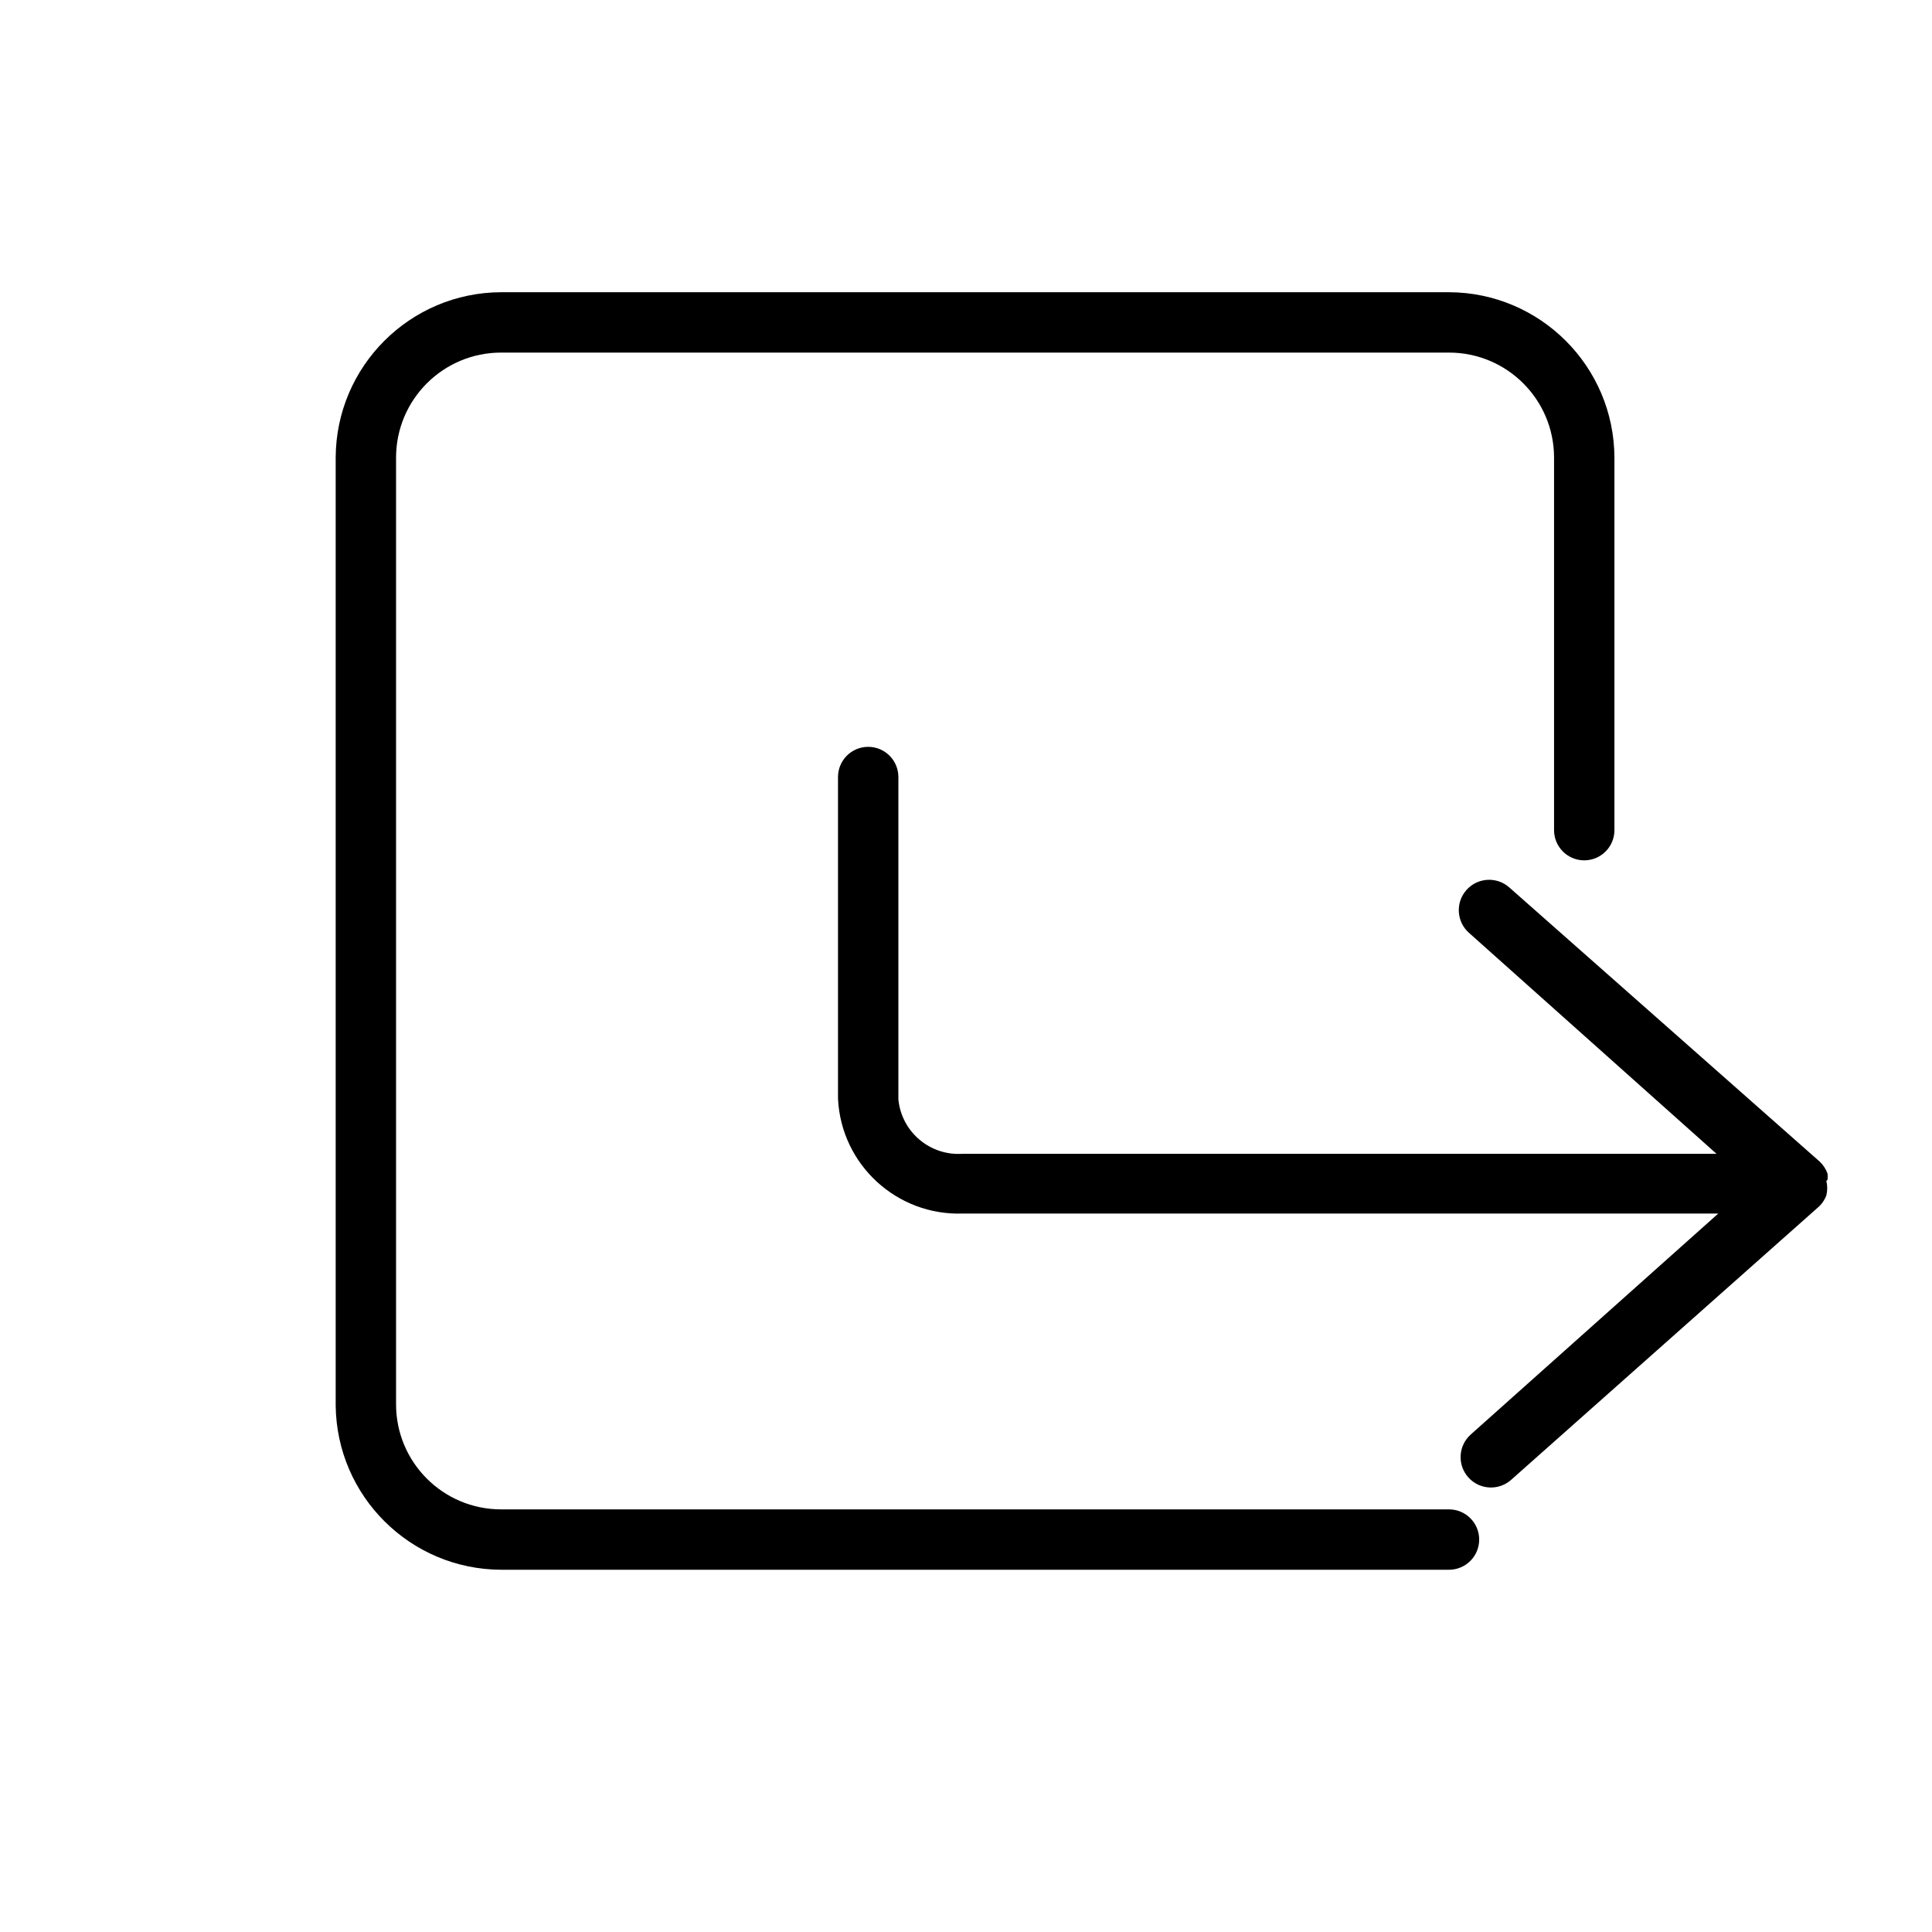
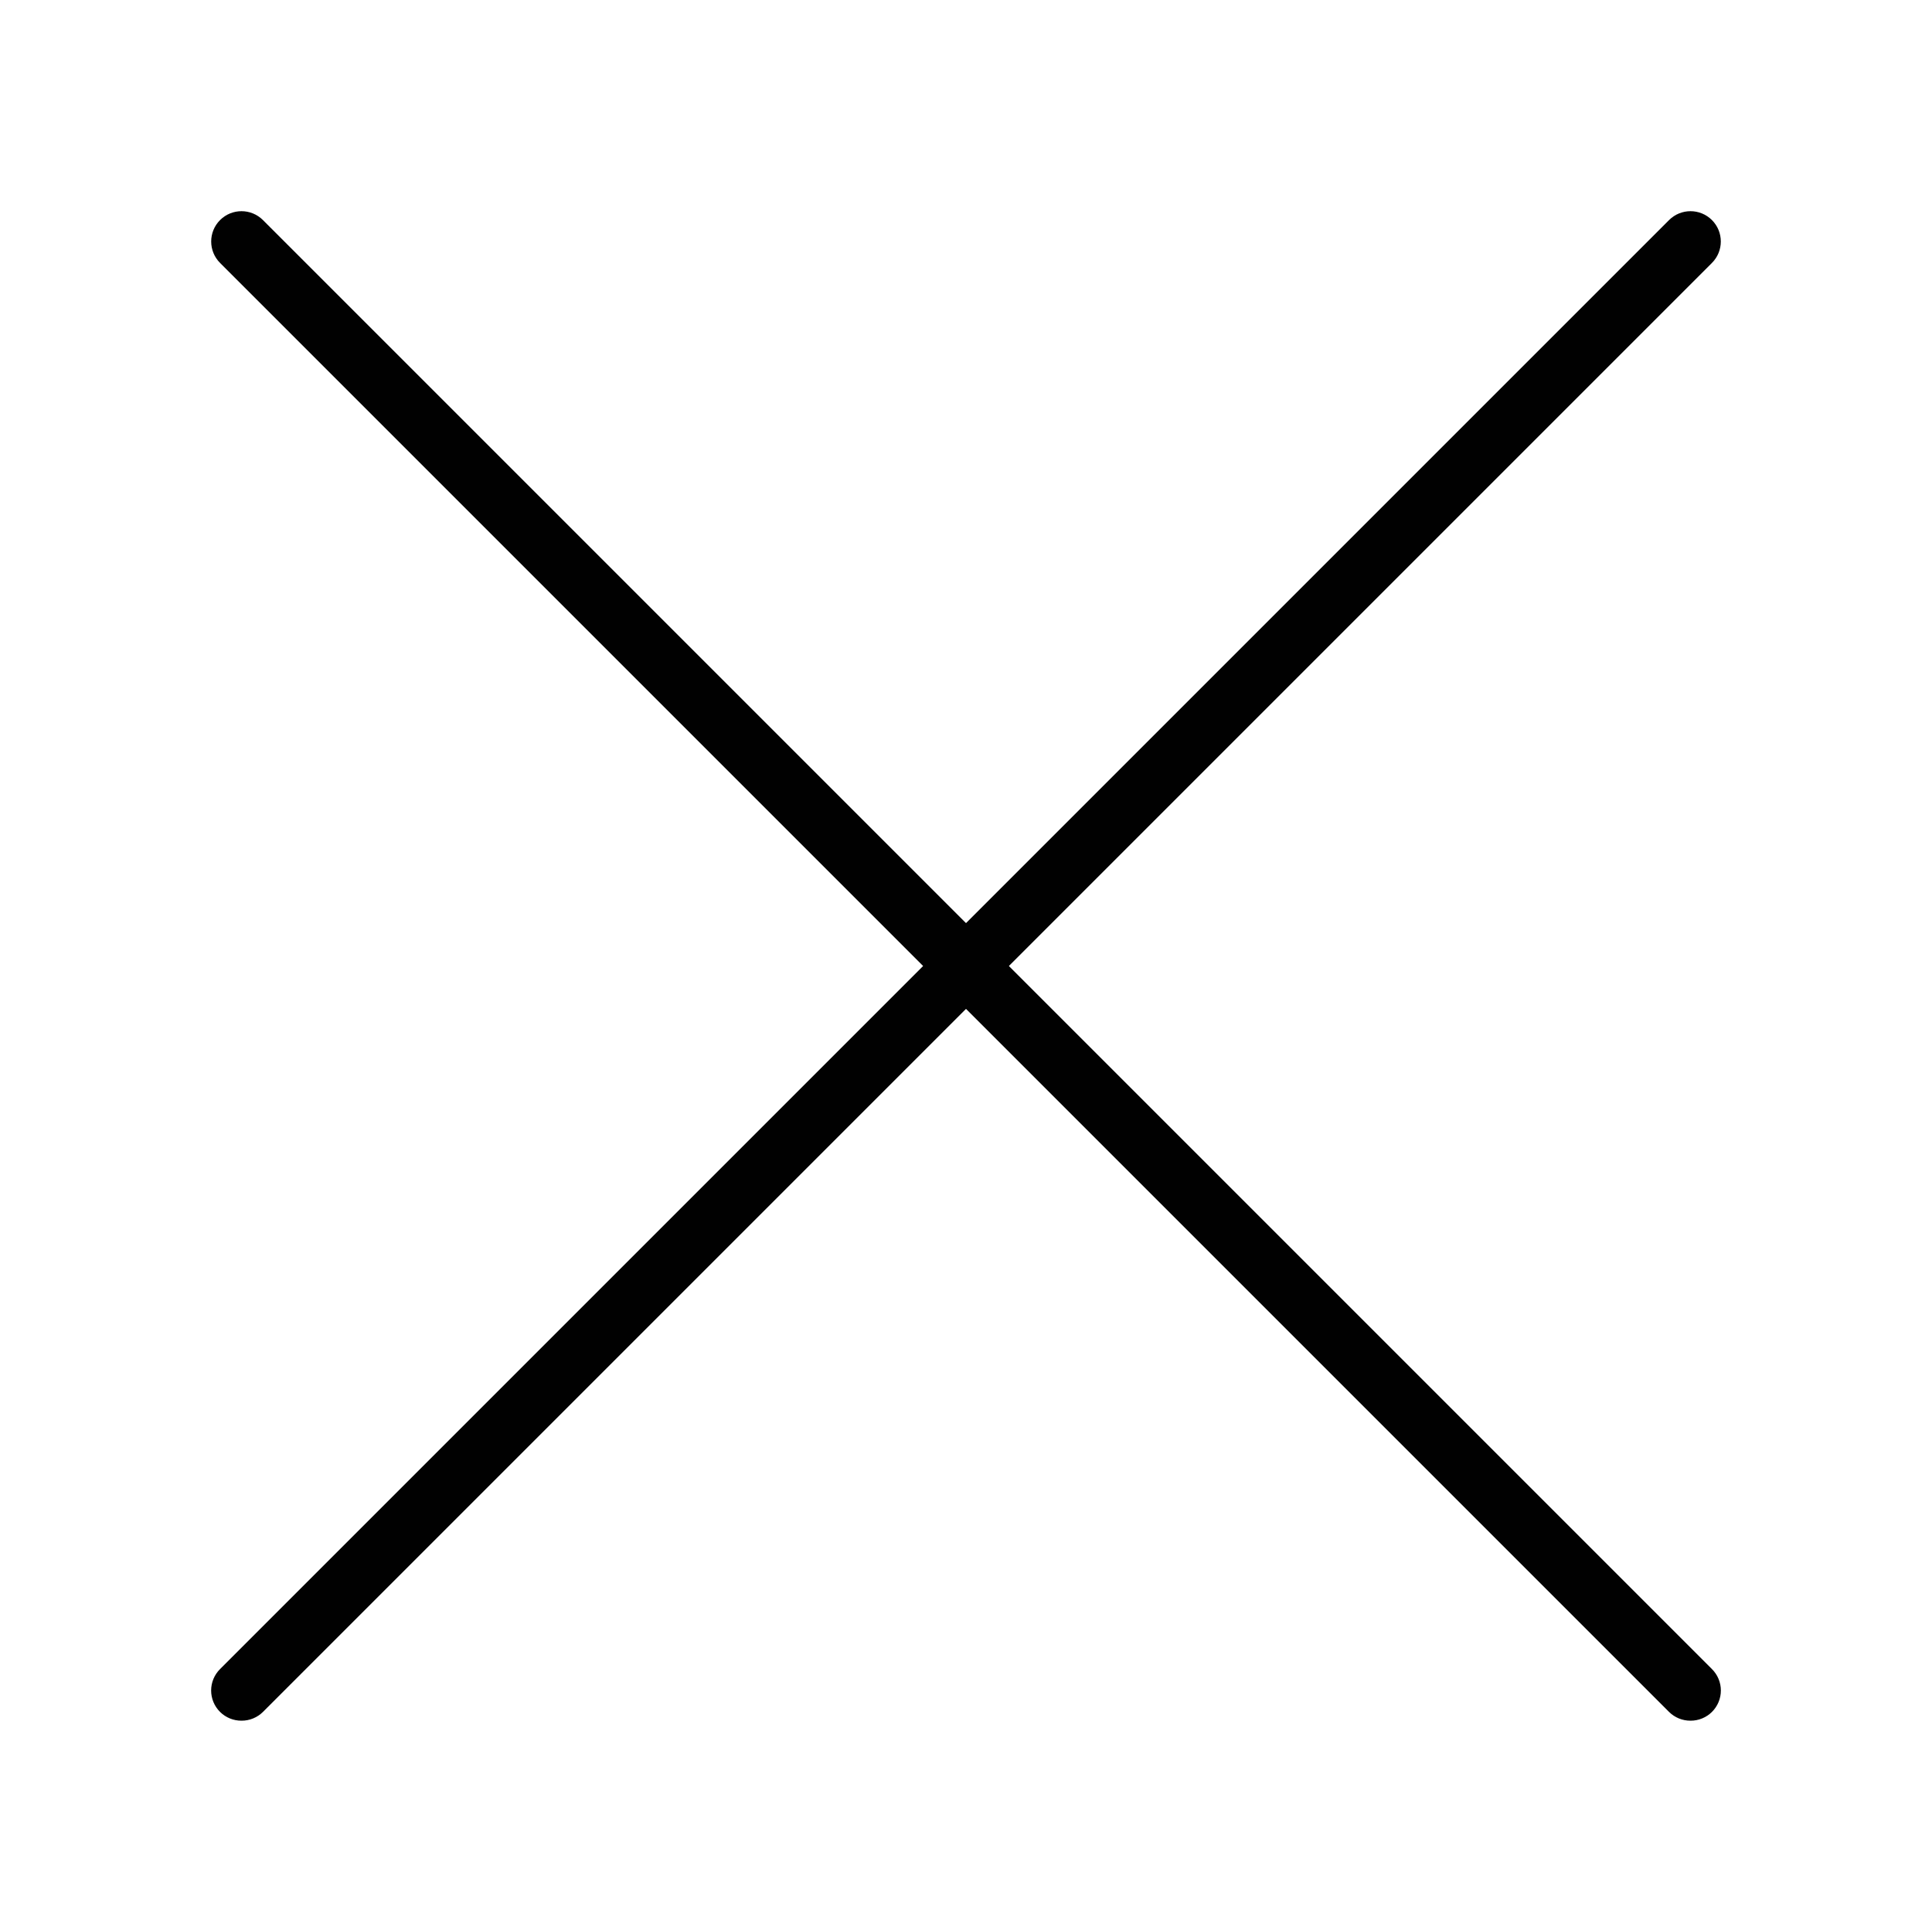
- <svg xmlns="http://www.w3.org/2000/svg" viewBox="0 0 32 32">
-   <g data-name="Layer 45" id="Layer_45">
-     <path d="M24,25H8.3a1.74,1.74,0,0,1-1.74-1.74V7.58A1.74,1.74,0,0,1,8.3,5.84H24a1.74,1.74,0,0,1,1.74,1.74v6.17a.5.5,0,0,0,1,0V7.58A2.75,2.75,0,0,0,24,4.84H8.3A2.75,2.75,0,0,0,5.56,7.58v15.7A2.75,2.75,0,0,0,8.3,26H24a.5.5,0,0,0,0-1Z" />
-     <path d="M30.27,19.54h0a.47.47,0,0,0,0-.1h0a.5.5,0,0,0-.13-.2h0L25,14.7a.5.5,0,0,0-.67.75l4.1,3.66H15.95a1,1,0,0,1-1.07-.9V12.87a.5.5,0,0,0-1,0V18.2a2,2,0,0,0,2.07,1.9H28.46l-4.1,3.66a.5.5,0,0,0,.67.75L30.11,20a.49.49,0,0,0,.14-.2.5.5,0,0,0,0-.24Z" />
+ <svg xmlns="http://www.w3.org/2000/svg" viewBox="0 0 64 64">
+   <defs>
+     <style>.cls-1{fill:none;}.cls-2{fill:#010101;}</style>
+   </defs>
+   <g data-name="Layer 3" id="Layer_3">
+     <rect class="cls-1" height="64" width="64" />
+   </g>
+   <g data-name="Design Convert" id="Design_Convert">
+     <path class="cls-2" d="M56,57a1,1,0,0,1-.71-.29l-48-48A1,1,0,1,1,8.71,7.29l48,48a1,1,0,0,1,0,1.42A1,1,0,0,1,56,57Z" />
+     <path class="cls-2" d="M8,57a1,1,0,0,1-.71-.29,1,1,0,0,1,0-1.42l48-48a1,1,0,1,1,1.42,1.42l-48,48A1,1,0,0,1,8,57Z" />
  </g>
</svg>
